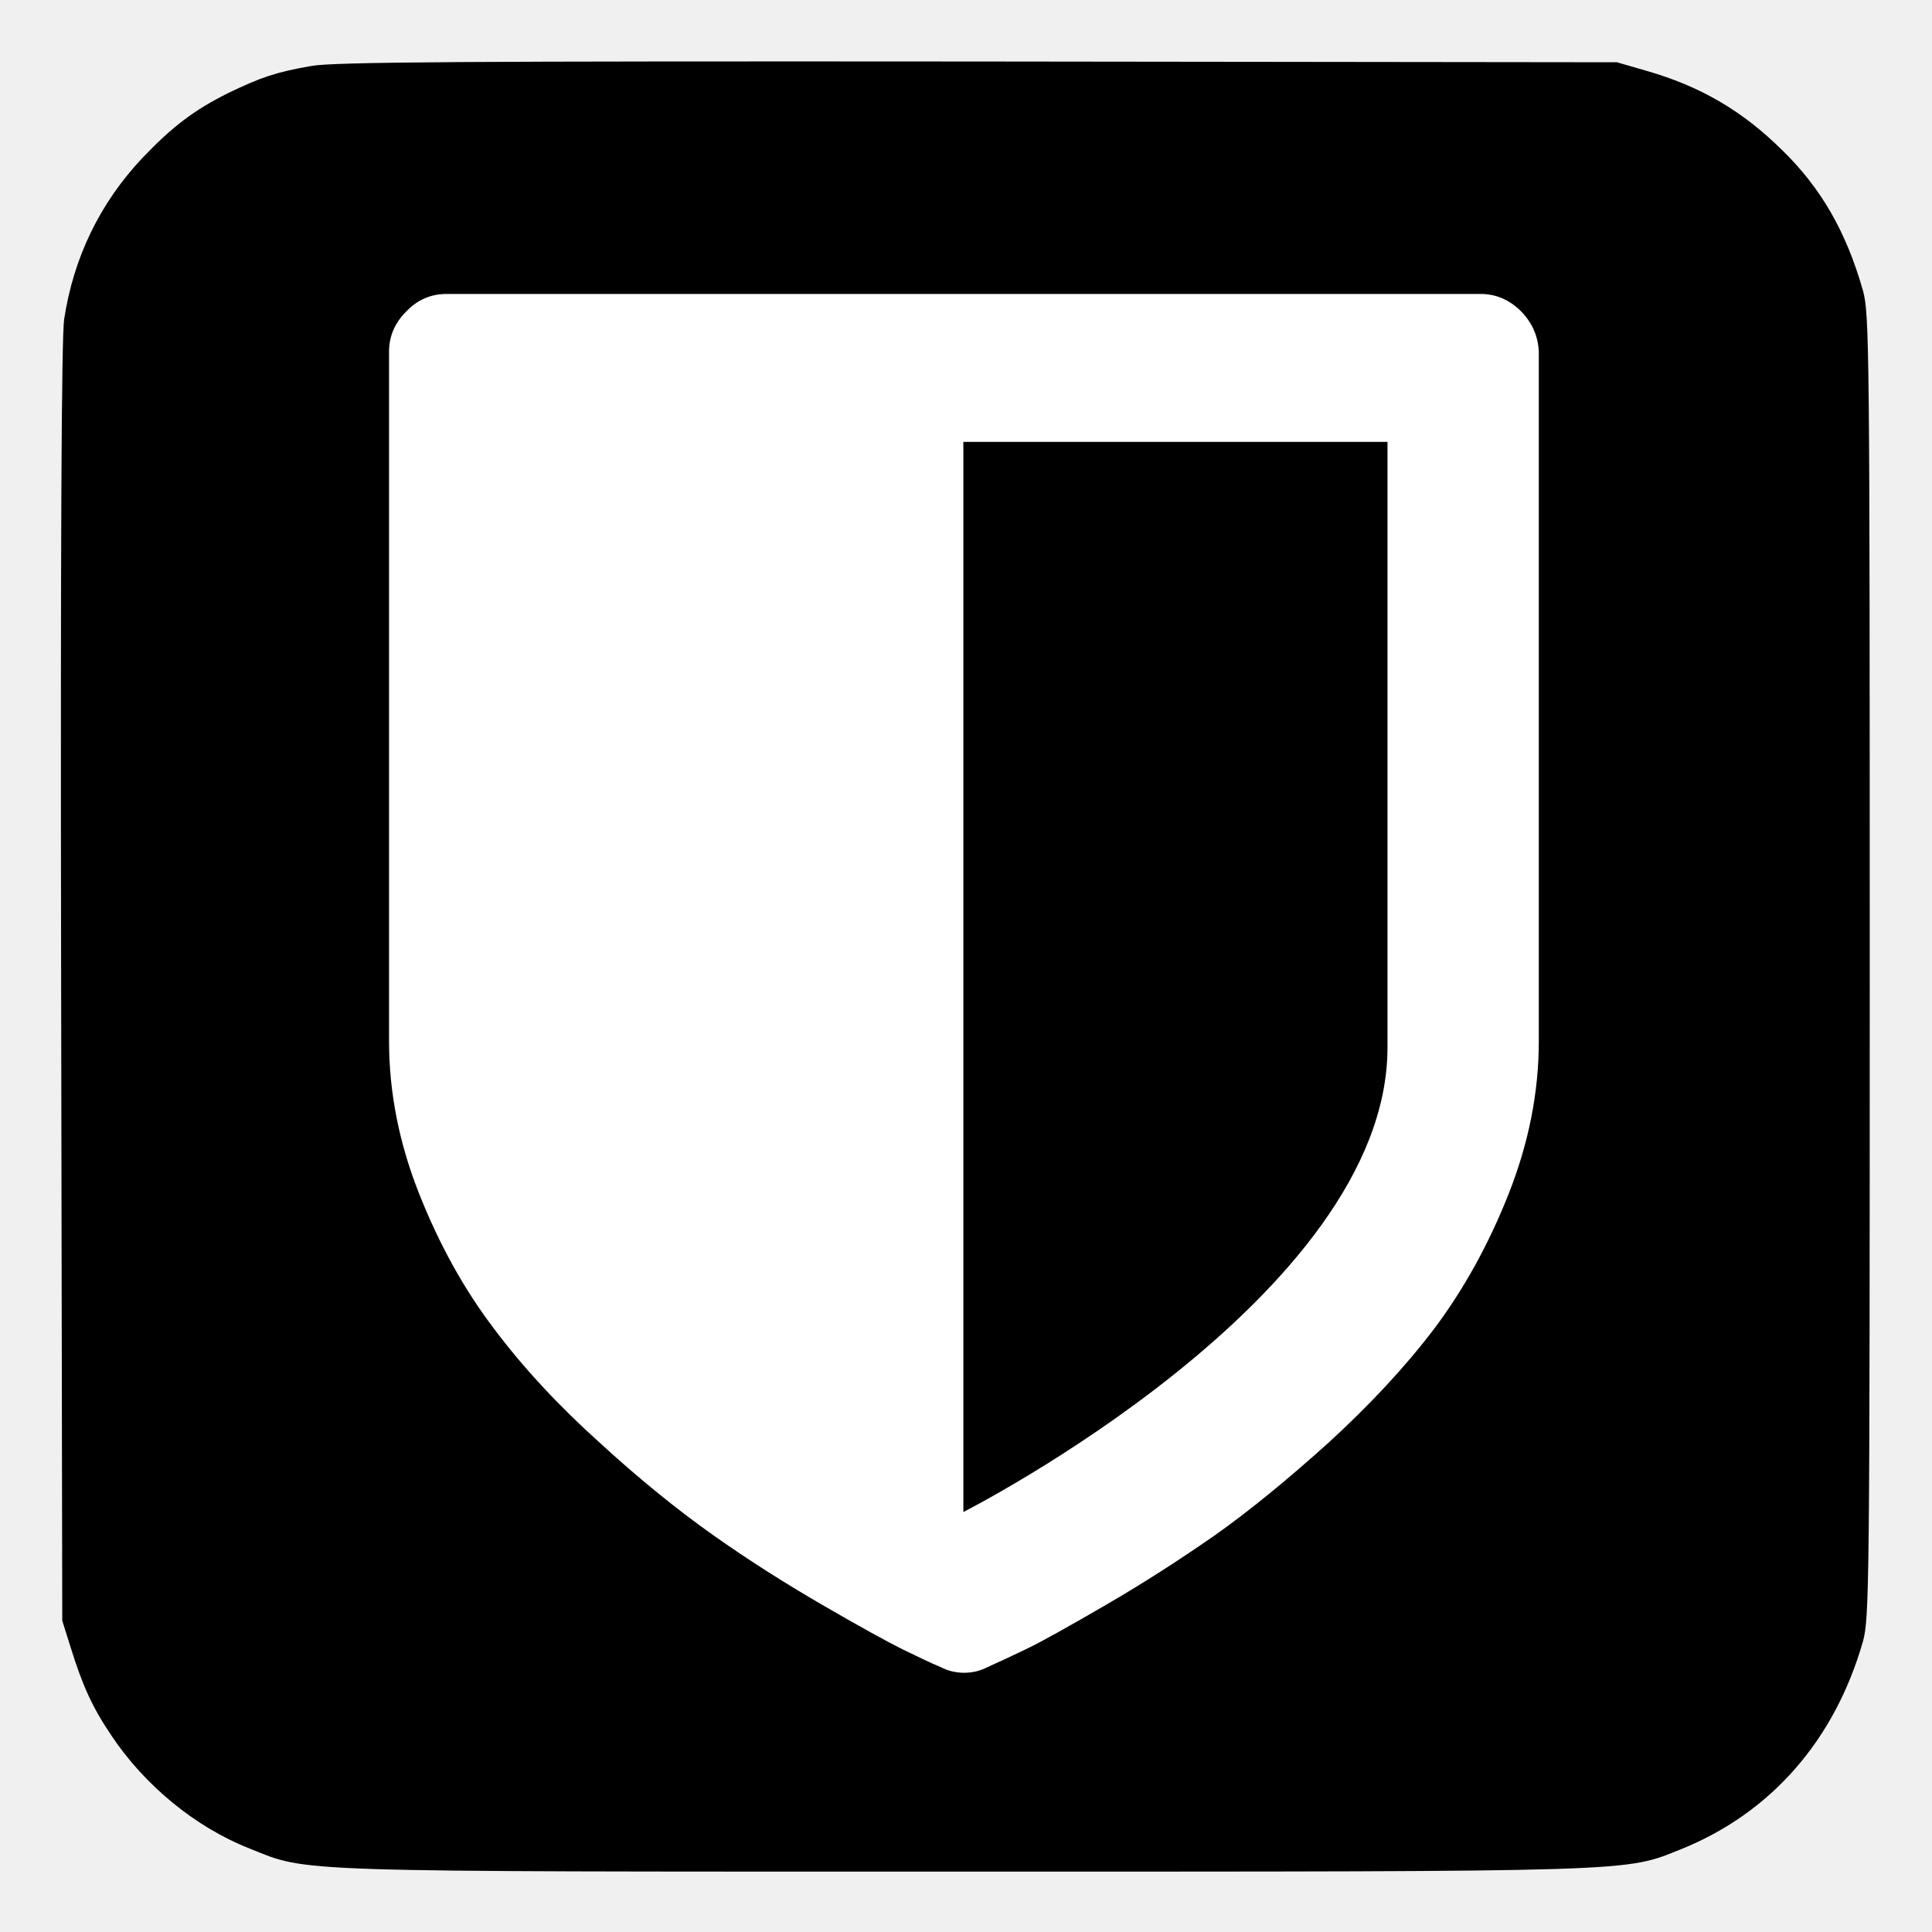
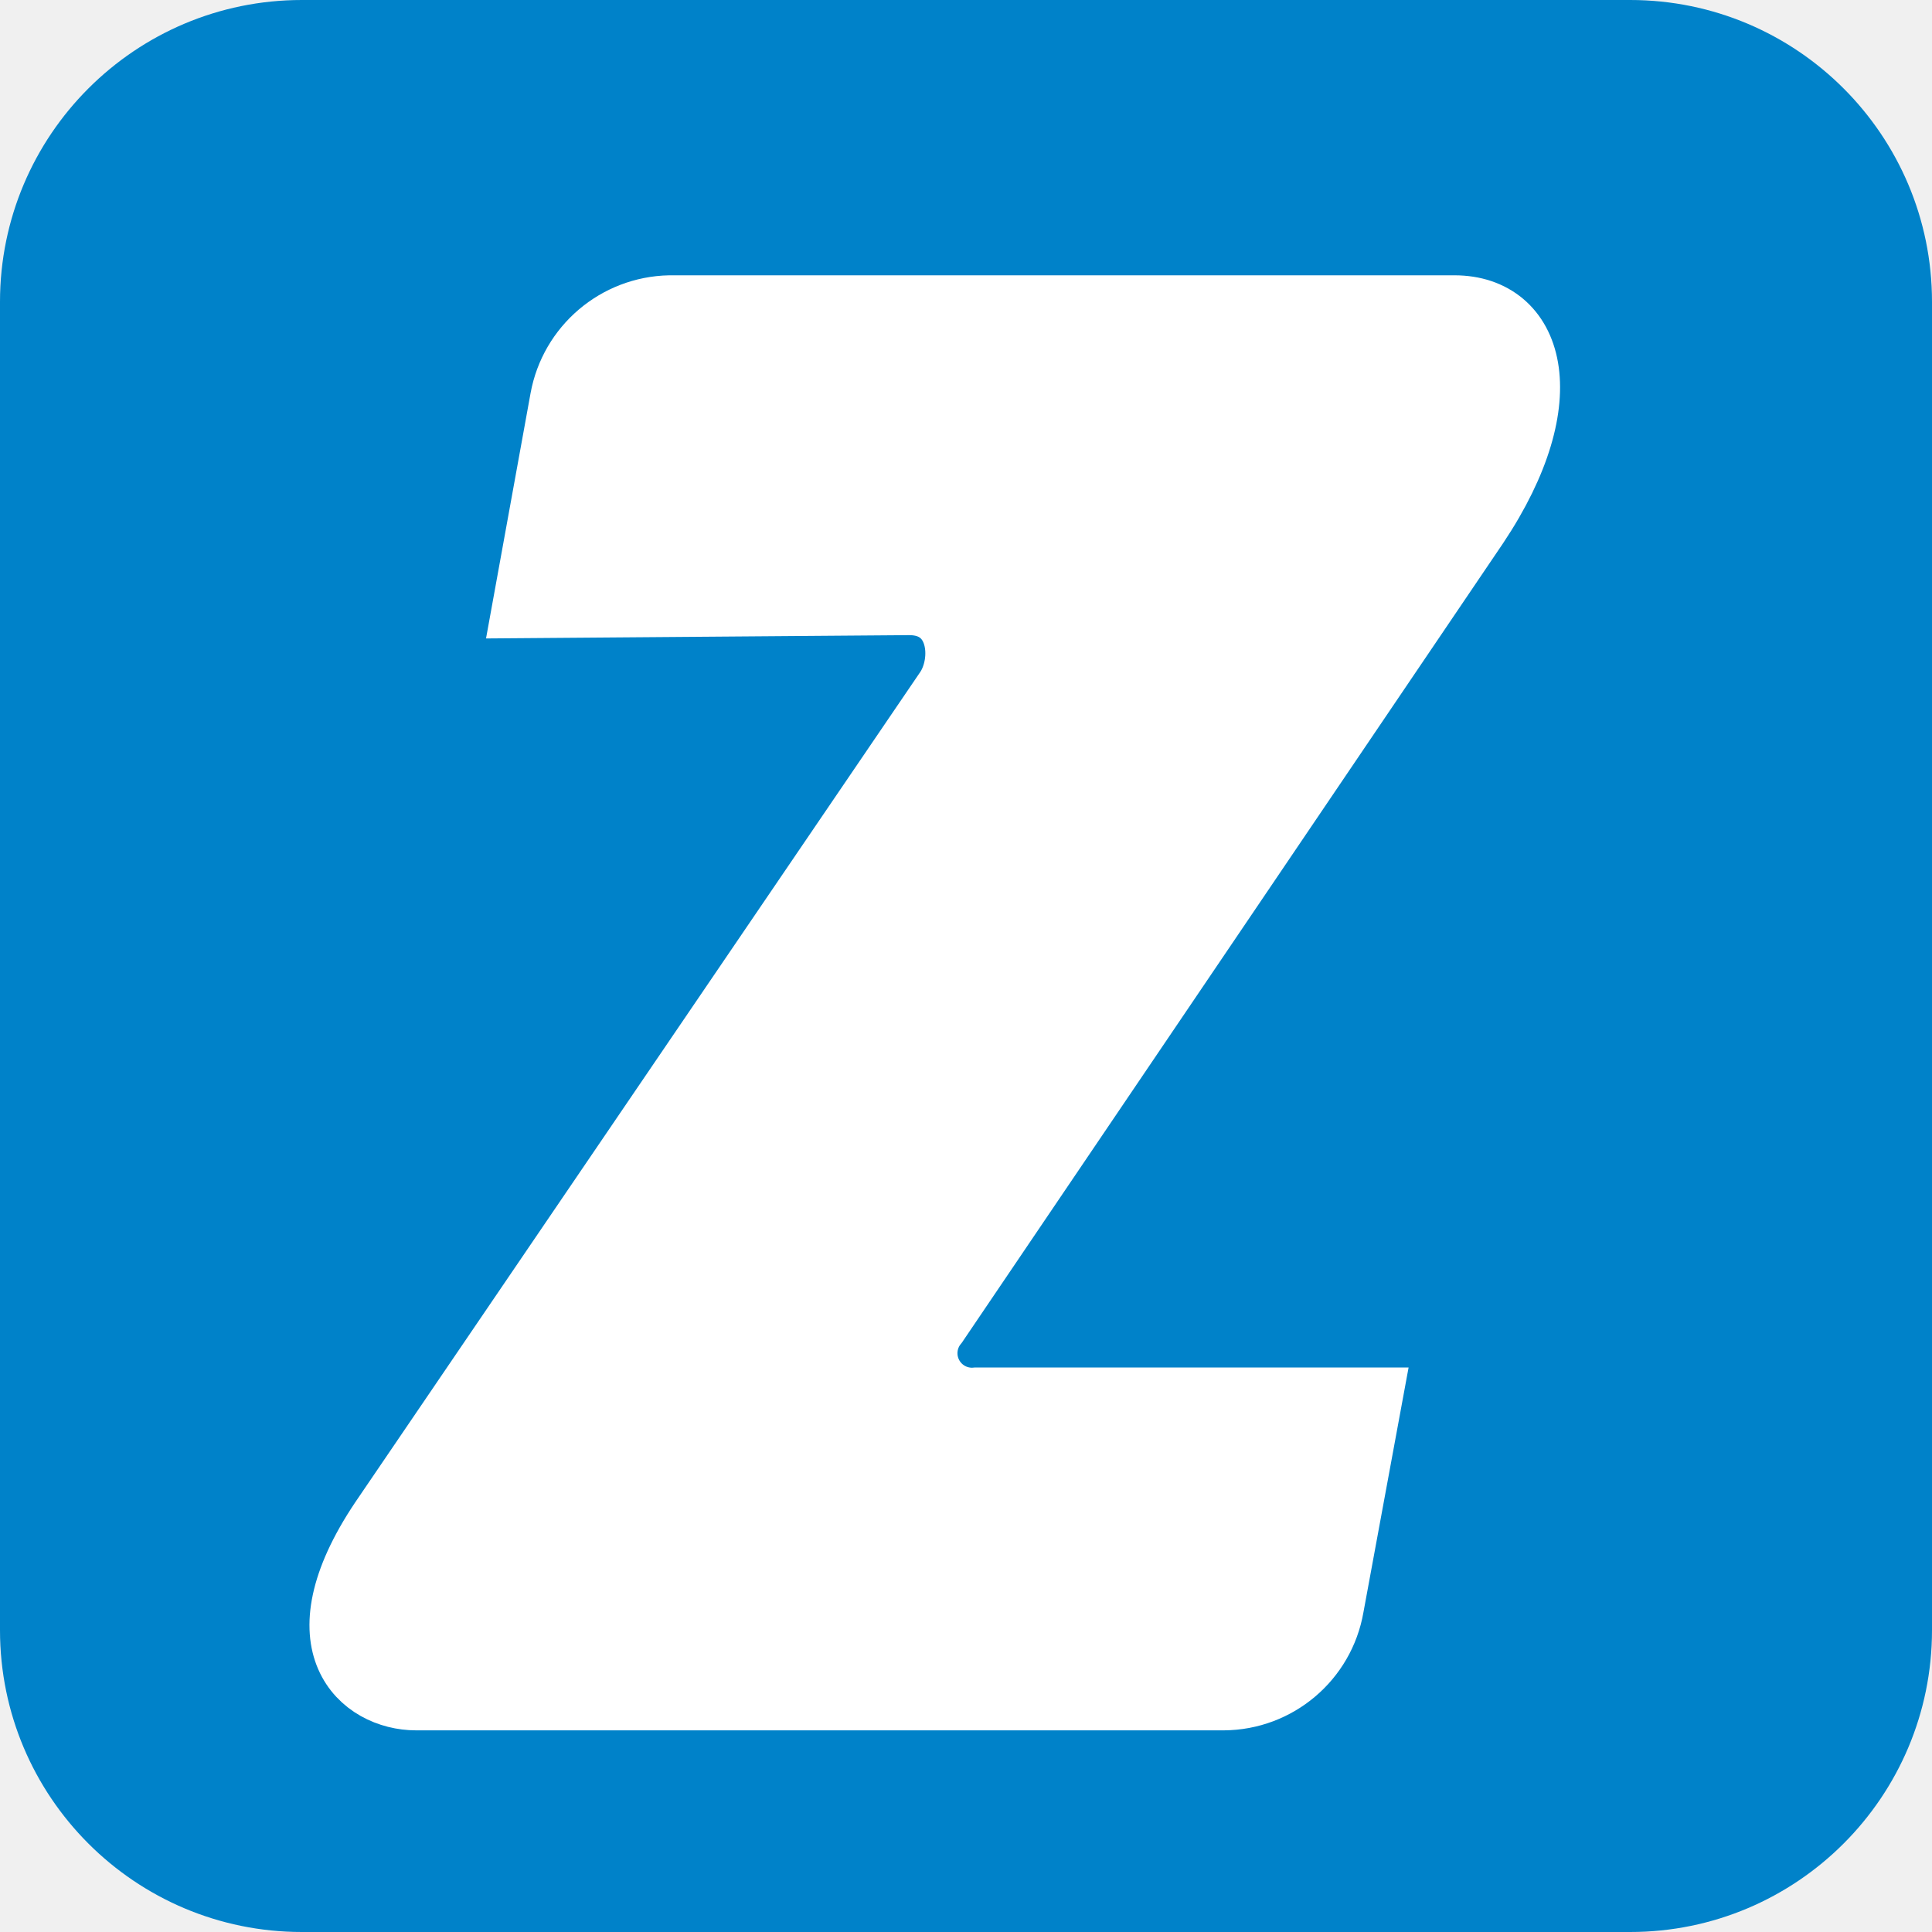
- <svg xmlns="http://www.w3.org/2000/svg" version="1.1" x="0px" y="0px" viewBox="0 0 512 512" style="enable-background:new 0 0 512 512;" xml:space="preserve">
-   <style type="text/css">
- 	.st0{display:none;}
- 	.st1{display:inline;}
- 	.st2{fill:#FFFFFF;}
- </style>
-   <g id="Layer_1" class="st0">
-     <g transform="translate(0,512) scale(0.1,-0.1)" class="st1">
-       <path d="M2560,2540V1190l38,19c231,118,489,307,683,500c181,180,265,309,321,488c21,66,21,87,25,881l4,812h-535h-536V2540z" />
-     </g>
-   </g>
-   <g id="Layer_2">
-     <path d="M82.4,17.5c-9.2,1.6-13.3,3-21.8,7.1c-9.1,4.5-15,9-22.9,17.3C26.5,53.8,19.5,68.2,17,84.6c-0.7,4.7-1,59.8-0.8,175.9   l0.3,169l2.2,7c3.2,10.3,5.8,16,10.8,23.4c8.8,13.2,22.2,24.3,36.7,30c15.7,6.3,8.7,6.1,189.2,6.1c179.7,0,175,0.1,190-5.9   c23.9-9.6,40.8-28.9,48.3-55.1c1.7-6.2,1.8-14.5,1.8-179s-0.1-172.8-1.8-179c-4.4-15.5-11.1-27.2-21.4-37.2   c-10.6-10.5-21.8-17-36.2-21.1l-7.6-2.2L259,16.3C123.3,16.2,88.1,16.4,82.4,17.5z M82.4,17.5c-9.2,1.6-13.3,3-21.8,7.1   c-9.1,4.5-15,9-22.9,17.3C26.5,53.8,19.5,68.2,17,84.6c-0.7,4.7-1,59.8-0.8,175.9l0.3,169l2.2,7c3.2,10.3,5.8,16,10.8,23.4   c8.8,13.2,22.2,24.3,36.7,30c15.7,6.3,8.7,6.1,189.2,6.1c179.7,0,175,0.1,190-5.9c23.9-9.6,40.8-28.9,48.3-55.1   c1.7-6.2,1.8-14.5,1.8-179s-0.1-172.8-1.8-179c-4.4-15.5-11.1-27.2-21.4-37.2c-10.6-10.5-21.8-17-36.2-21.1l-7.6-2.2L259,16.3   C123.3,16.2,88.1,16.4,82.4,17.5z M402,79.2c1.8,1.3,4.1,3.9,5.1,5.8c1.8,3.3,1.9,7.9,1.9,100c-0.1,86.6-0.4,102.6-2.5,113.1   c-2.6,13.6-15,39.7-25.1,53.4c-8.1,10.9-30.2,33-43.9,44.1c-10.5,8.5-29.6,21.6-39,27c-1.1,0.6-6,3.4-10.8,6.2   c-14.6,8.6-27.2,14.2-31.6,14.2c-10.2,0-53-24.7-81.1-46.9c-14.3-11.2-38.5-35.9-46.2-47.1c-10.2-14.8-17.5-30-22.6-47.5l-2.6-9   l-0.4-101c-0.2-71.9,0-102.1,0.8-104.8c0.7-2.5,2.4-4.7,5.2-6.7l4.1-3H256h142.7L402,79.2z" />
-     <path id="Identity" class="st2" d="M403.1,82.5c-3-3-6.6-4.6-10.7-4.6H118.4c-4.2,0-7.7,1.5-10.7,4.6c-3,3-4.6,6.5-4.6,10.7v182.7   c0,13.6,2.7,27.2,8,40.5c5.3,13.4,11.9,25.3,19.8,35.7c7.8,10.4,17.2,20.5,28.1,30.3c10.8,9.9,20.9,18,30.1,24.5   s18.8,12.6,28.8,18.4c10,5.8,17.1,9.7,21.3,11.8c4.2,2,7.6,3.7,10.1,4.7c1.9,1,4,1.5,6.2,1.5s4.3-0.5,6.2-1.5   c2.5-1.1,5.9-2.7,10.1-4.7c4.2-2,11.3-6,21.3-11.8c10-5.8,19.6-12,28.8-18.4c9.2-6.5,19.2-14.7,30.1-24.5   c10.8-9.9,20.2-19.9,28.1-30.3c7.8-10.4,14.4-22.3,19.7-35.7c5.3-13.4,8-26.9,8-40.5V93.2C407.6,89.1,406.1,85.6,403.1,82.5z    M367.7,277.6c0,66.1-112.4,123.1-112.4,123.1V117.1h112.4C367.7,117.1,367.7,211.5,367.7,277.6z" />
-   </g>
+ <svg xmlns="http://www.w3.org/2000/svg" id="Ebene_1" data-name="Ebene 1" viewBox="0 0 32 32">
+   <defs>
+     <style>.cls-1{fill:#0082c9;}.cls-2{fill:#fff;stroke:#fff;fill-rule:evenodd;}</style>
+   </defs>
+   <rect class="cls-1" width="32" height="32" rx="5" />
+   <path class="cls-2" d="M8.65,10.07,9.28,6.6a1.88,1.88,0,0,1,1.81-1.54h13c1.31,0,1.82,1.52.39,3.66L15.53,21.94a.74.74,0,0,0,.64,1.21h6.56l-.64,3.47a1.86,1.86,0,0,1-1.82,1.54H6.89c-.9,0-2-.9-.59-3l9.35-13.74c.32-.46.25-1.4-.59-1.4Z" transform="translate(0 0)" />
</svg>
